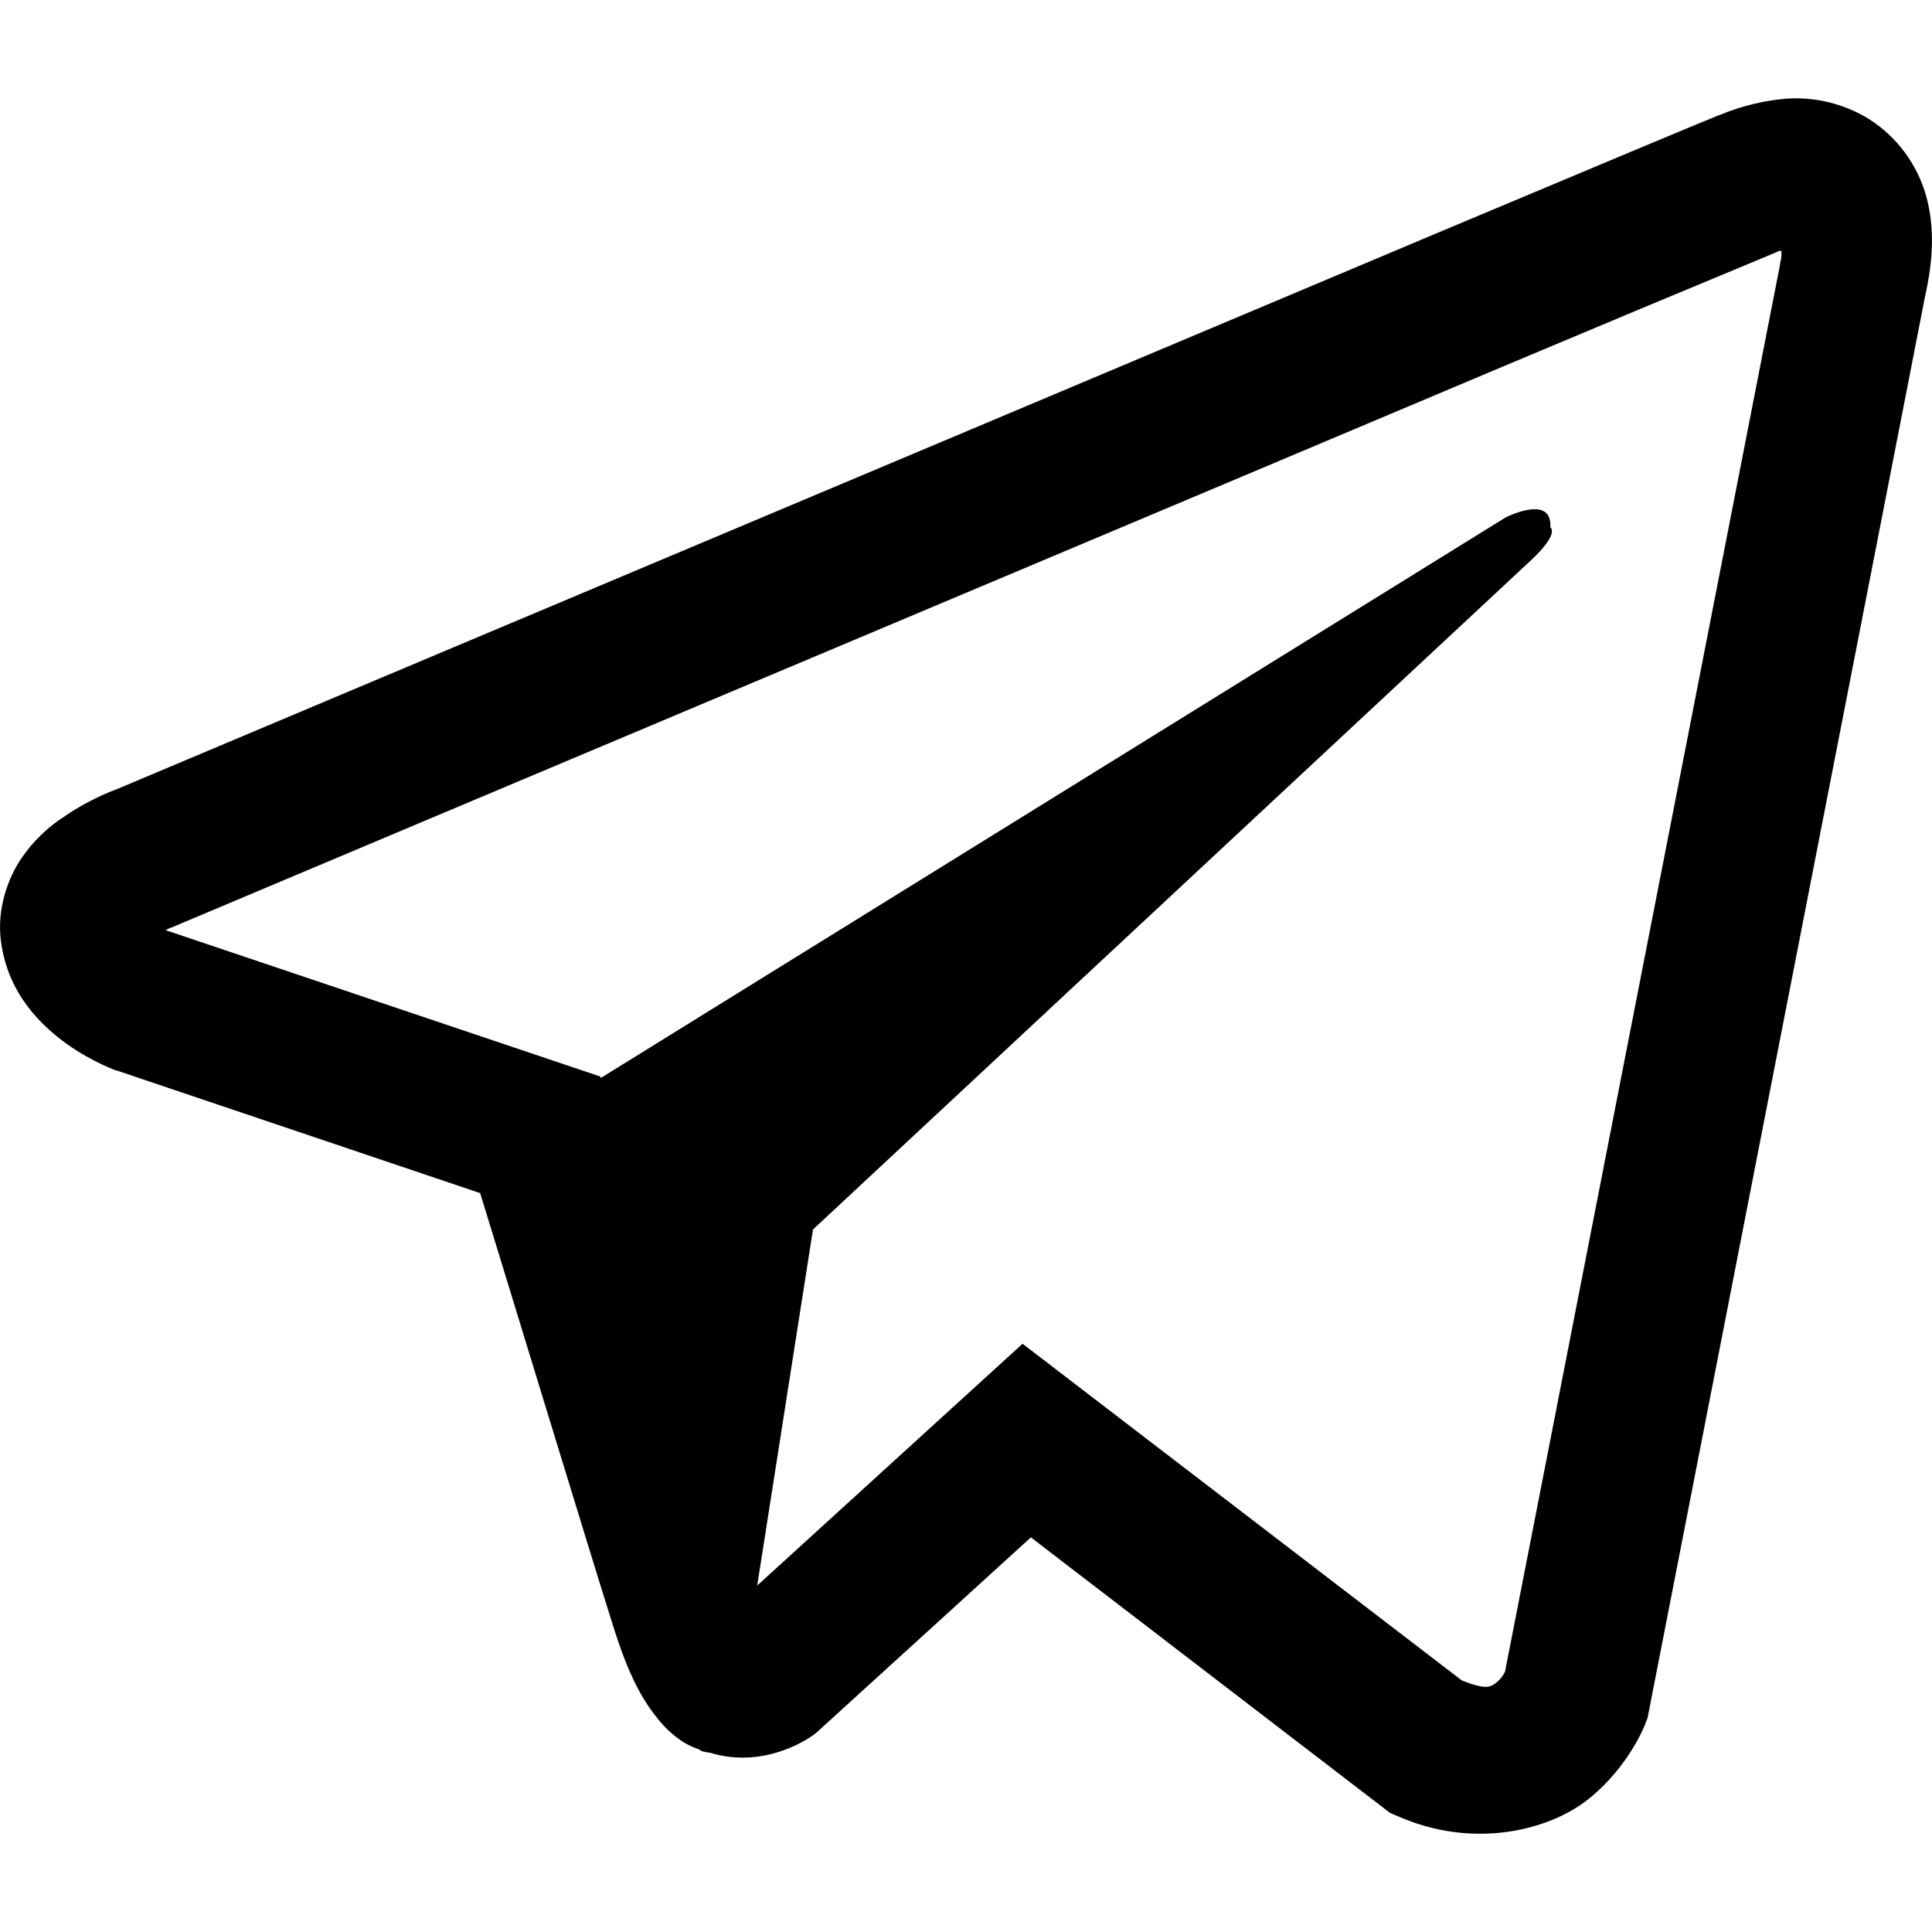
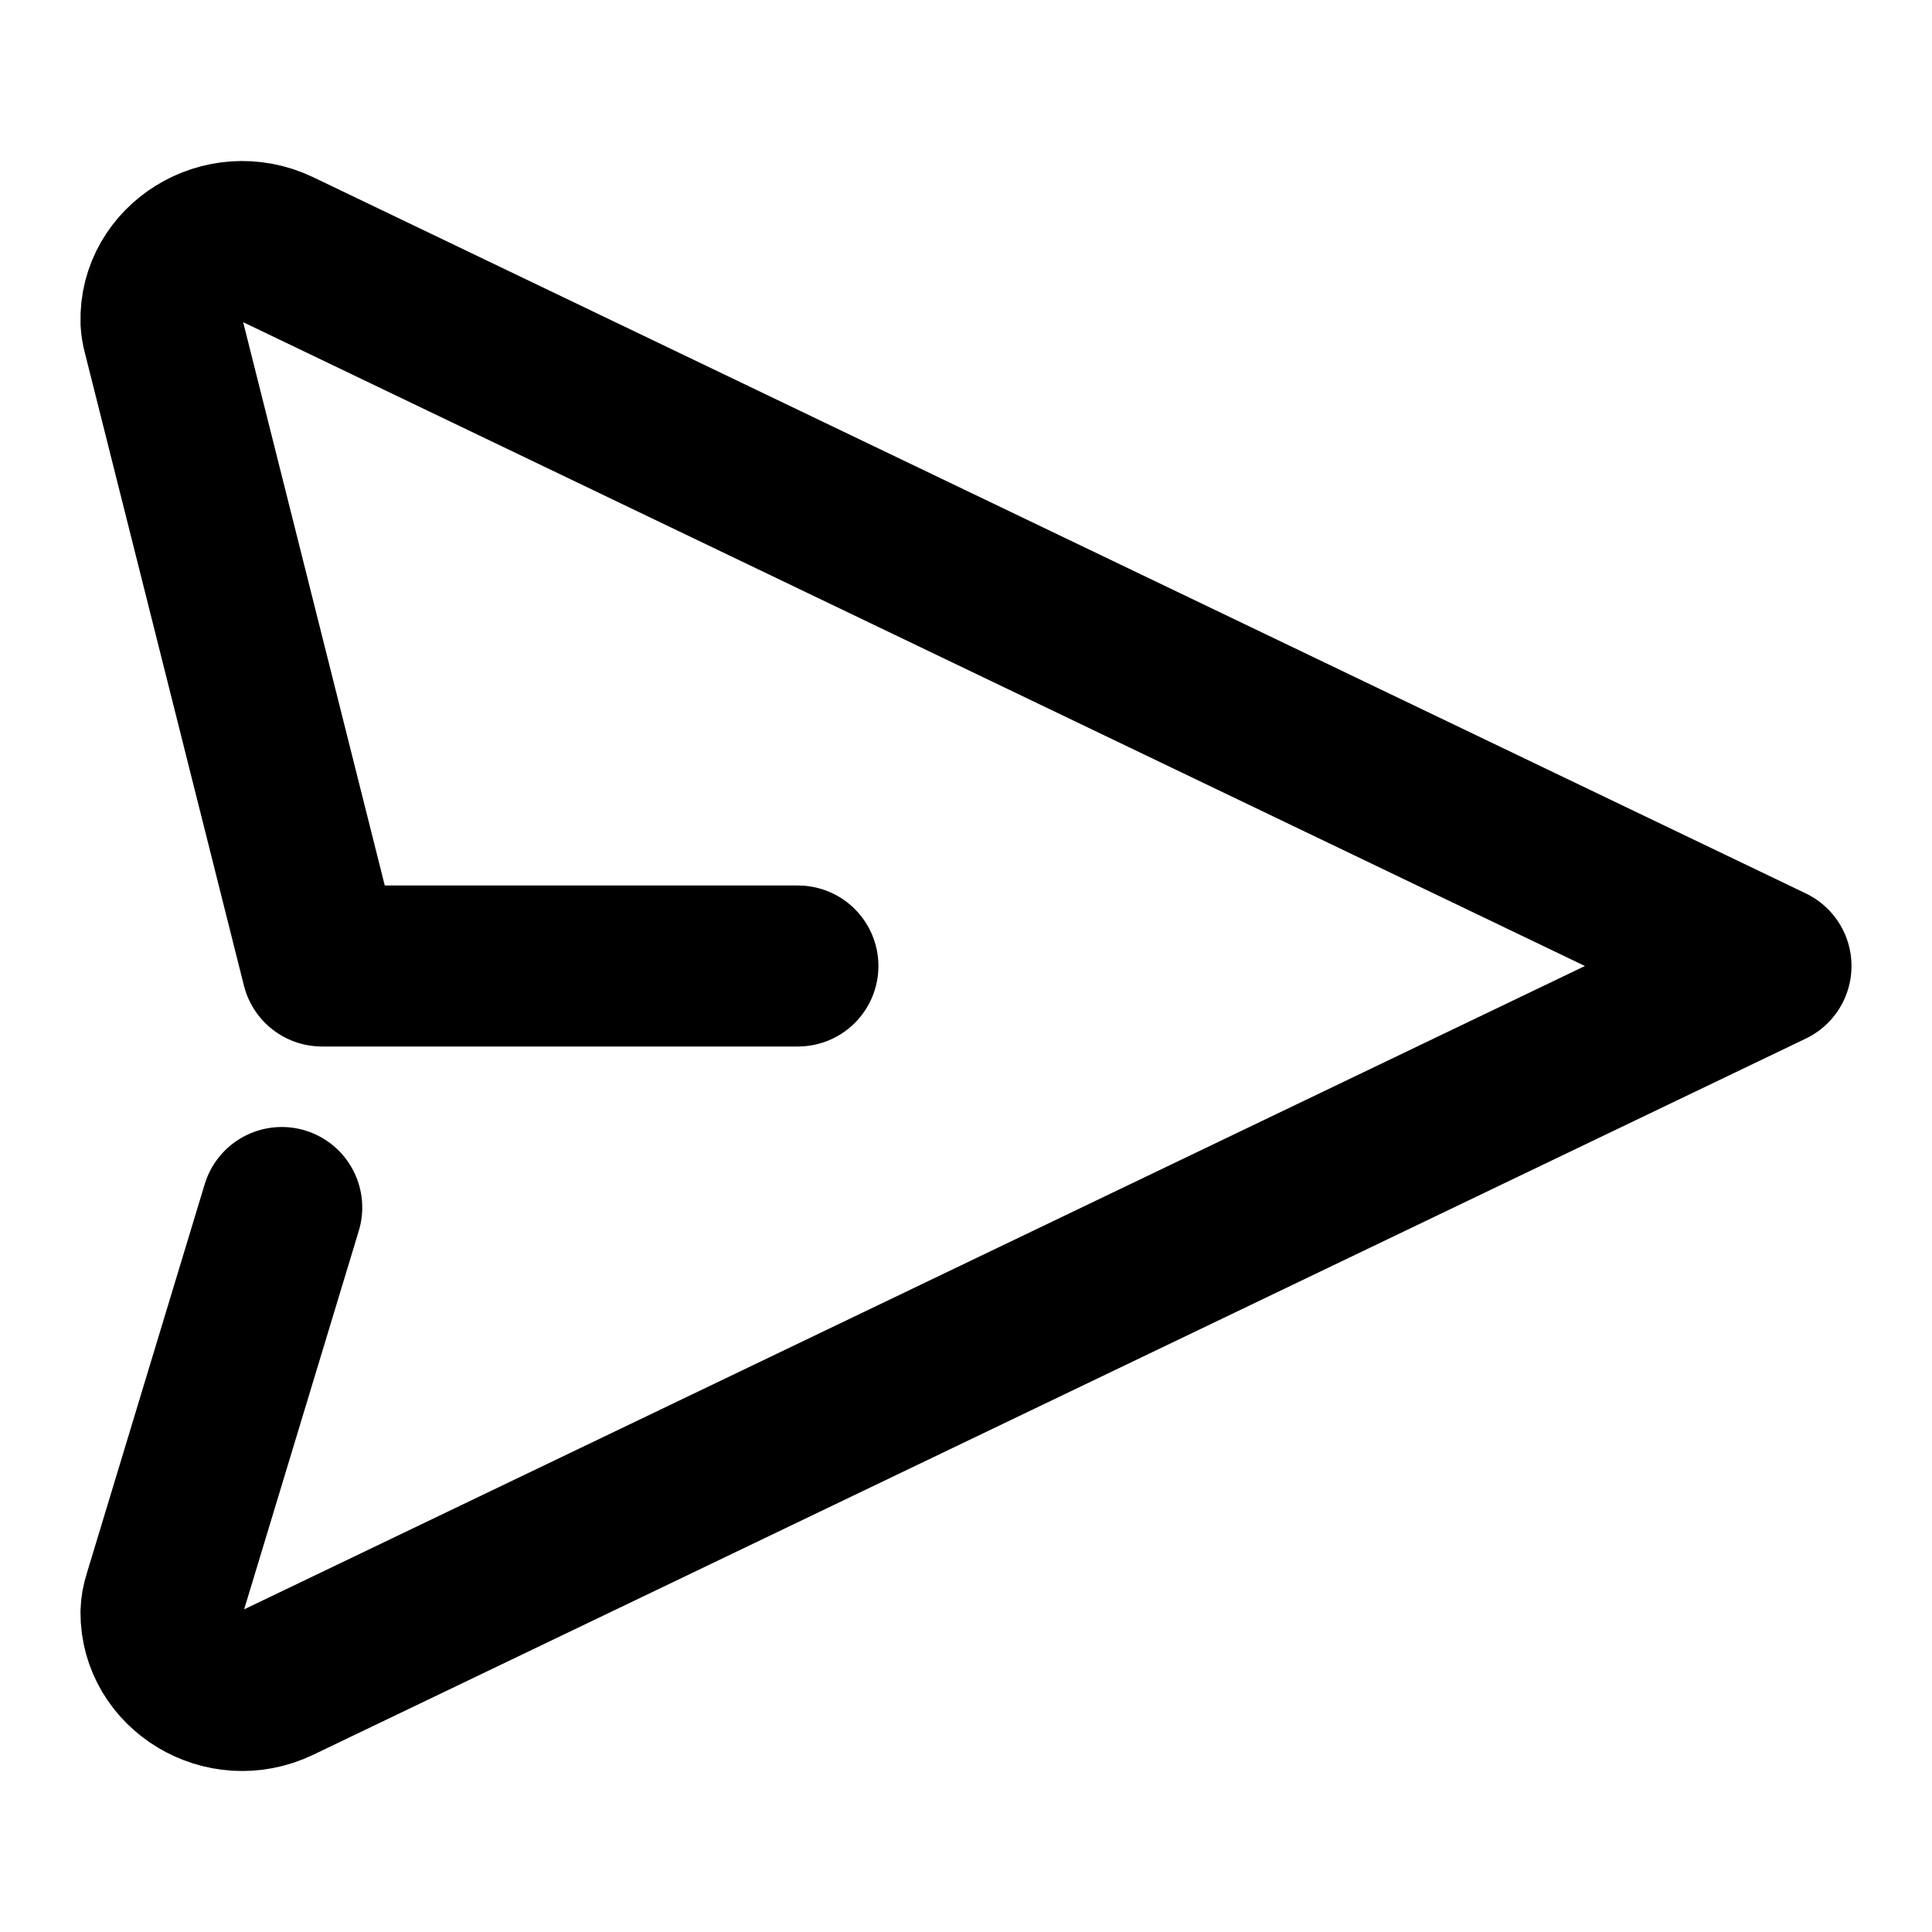
- <svg xmlns="http://www.w3.org/2000/svg" width="20" height="20" viewBox="0 0 25.994 23.349">
-   <path d="M24.07.002a2.974 2.974 0 0 0-.933.223h-.004c-.285.113-1.64.683-3.7 1.547l-7.382 3.11C6.754 7.111 1.547 9.306 1.547 9.306l.062-.024s-.36.118-.734.375a2.03 2.03 0 0 0-.586.567c-.184.27-.332.683-.277 1.11.09.722.558 1.155.894 1.394.34.242.664.355.664.355h.008L6.46 14.73c.219.703 1.488 4.875 1.793 5.836.18.574.355.933.574 1.207.106.14.23.257.379.351a1.119 1.119 0 0 0 .246.106l-.05-.012c.015.004.027.016.038.02.04.011.067.015.118.023.773.234 1.394-.246 1.394-.246l.035-.028 2.883-2.625 4.832 3.707.11.047c1.007.442 2.027.196 2.566-.238.543-.437.754-.996.754-.996l.035-.09 3.734-19.129c.106-.472.133-.914.016-1.343a1.807 1.807 0 0 0-.781-1.047 1.872 1.872 0 0 0-1.067-.27zm-.101 2.05c-.004.063.008.056-.02.177v.011l-3.7 18.93c-.015.027-.042.086-.116.145-.078.062-.14.101-.465-.028l-5.91-4.53-3.57 3.253.75-4.79 9.656-9c.398-.37.265-.448.265-.448.028-.454-.601-.133-.601-.133L8.082 13.182l-.004-.02-5.836-1.965v-.004l-.015-.003a.27.27 0 0 0 .03-.012l.032-.016.03-.01s5.212-2.197 10.509-4.427c2.652-1.117 5.324-2.242 7.379-3.11a807.312 807.312 0 0 1 3.66-1.53c.082-.032.043-.032.102-.032z" />
+ <svg xmlns="http://www.w3.org/2000/svg" width="20" height="20" viewBox="0 0 24 24" fill="none" stroke="currentColor" stroke-width="2" stroke-linecap="round" stroke-linejoin="round" class="ai ai-Send">
+   <path d="M9.912 12H4L2.023 4.135A.662.662 0 0 1 2 3.995c-.022-.721.772-1.221 1.46-.891L22 12 3.46 20.896c-.68.327-1.464-.159-1.46-.867a.66.66 0 0 1 .033-.186L3.5 15" />
</svg>
